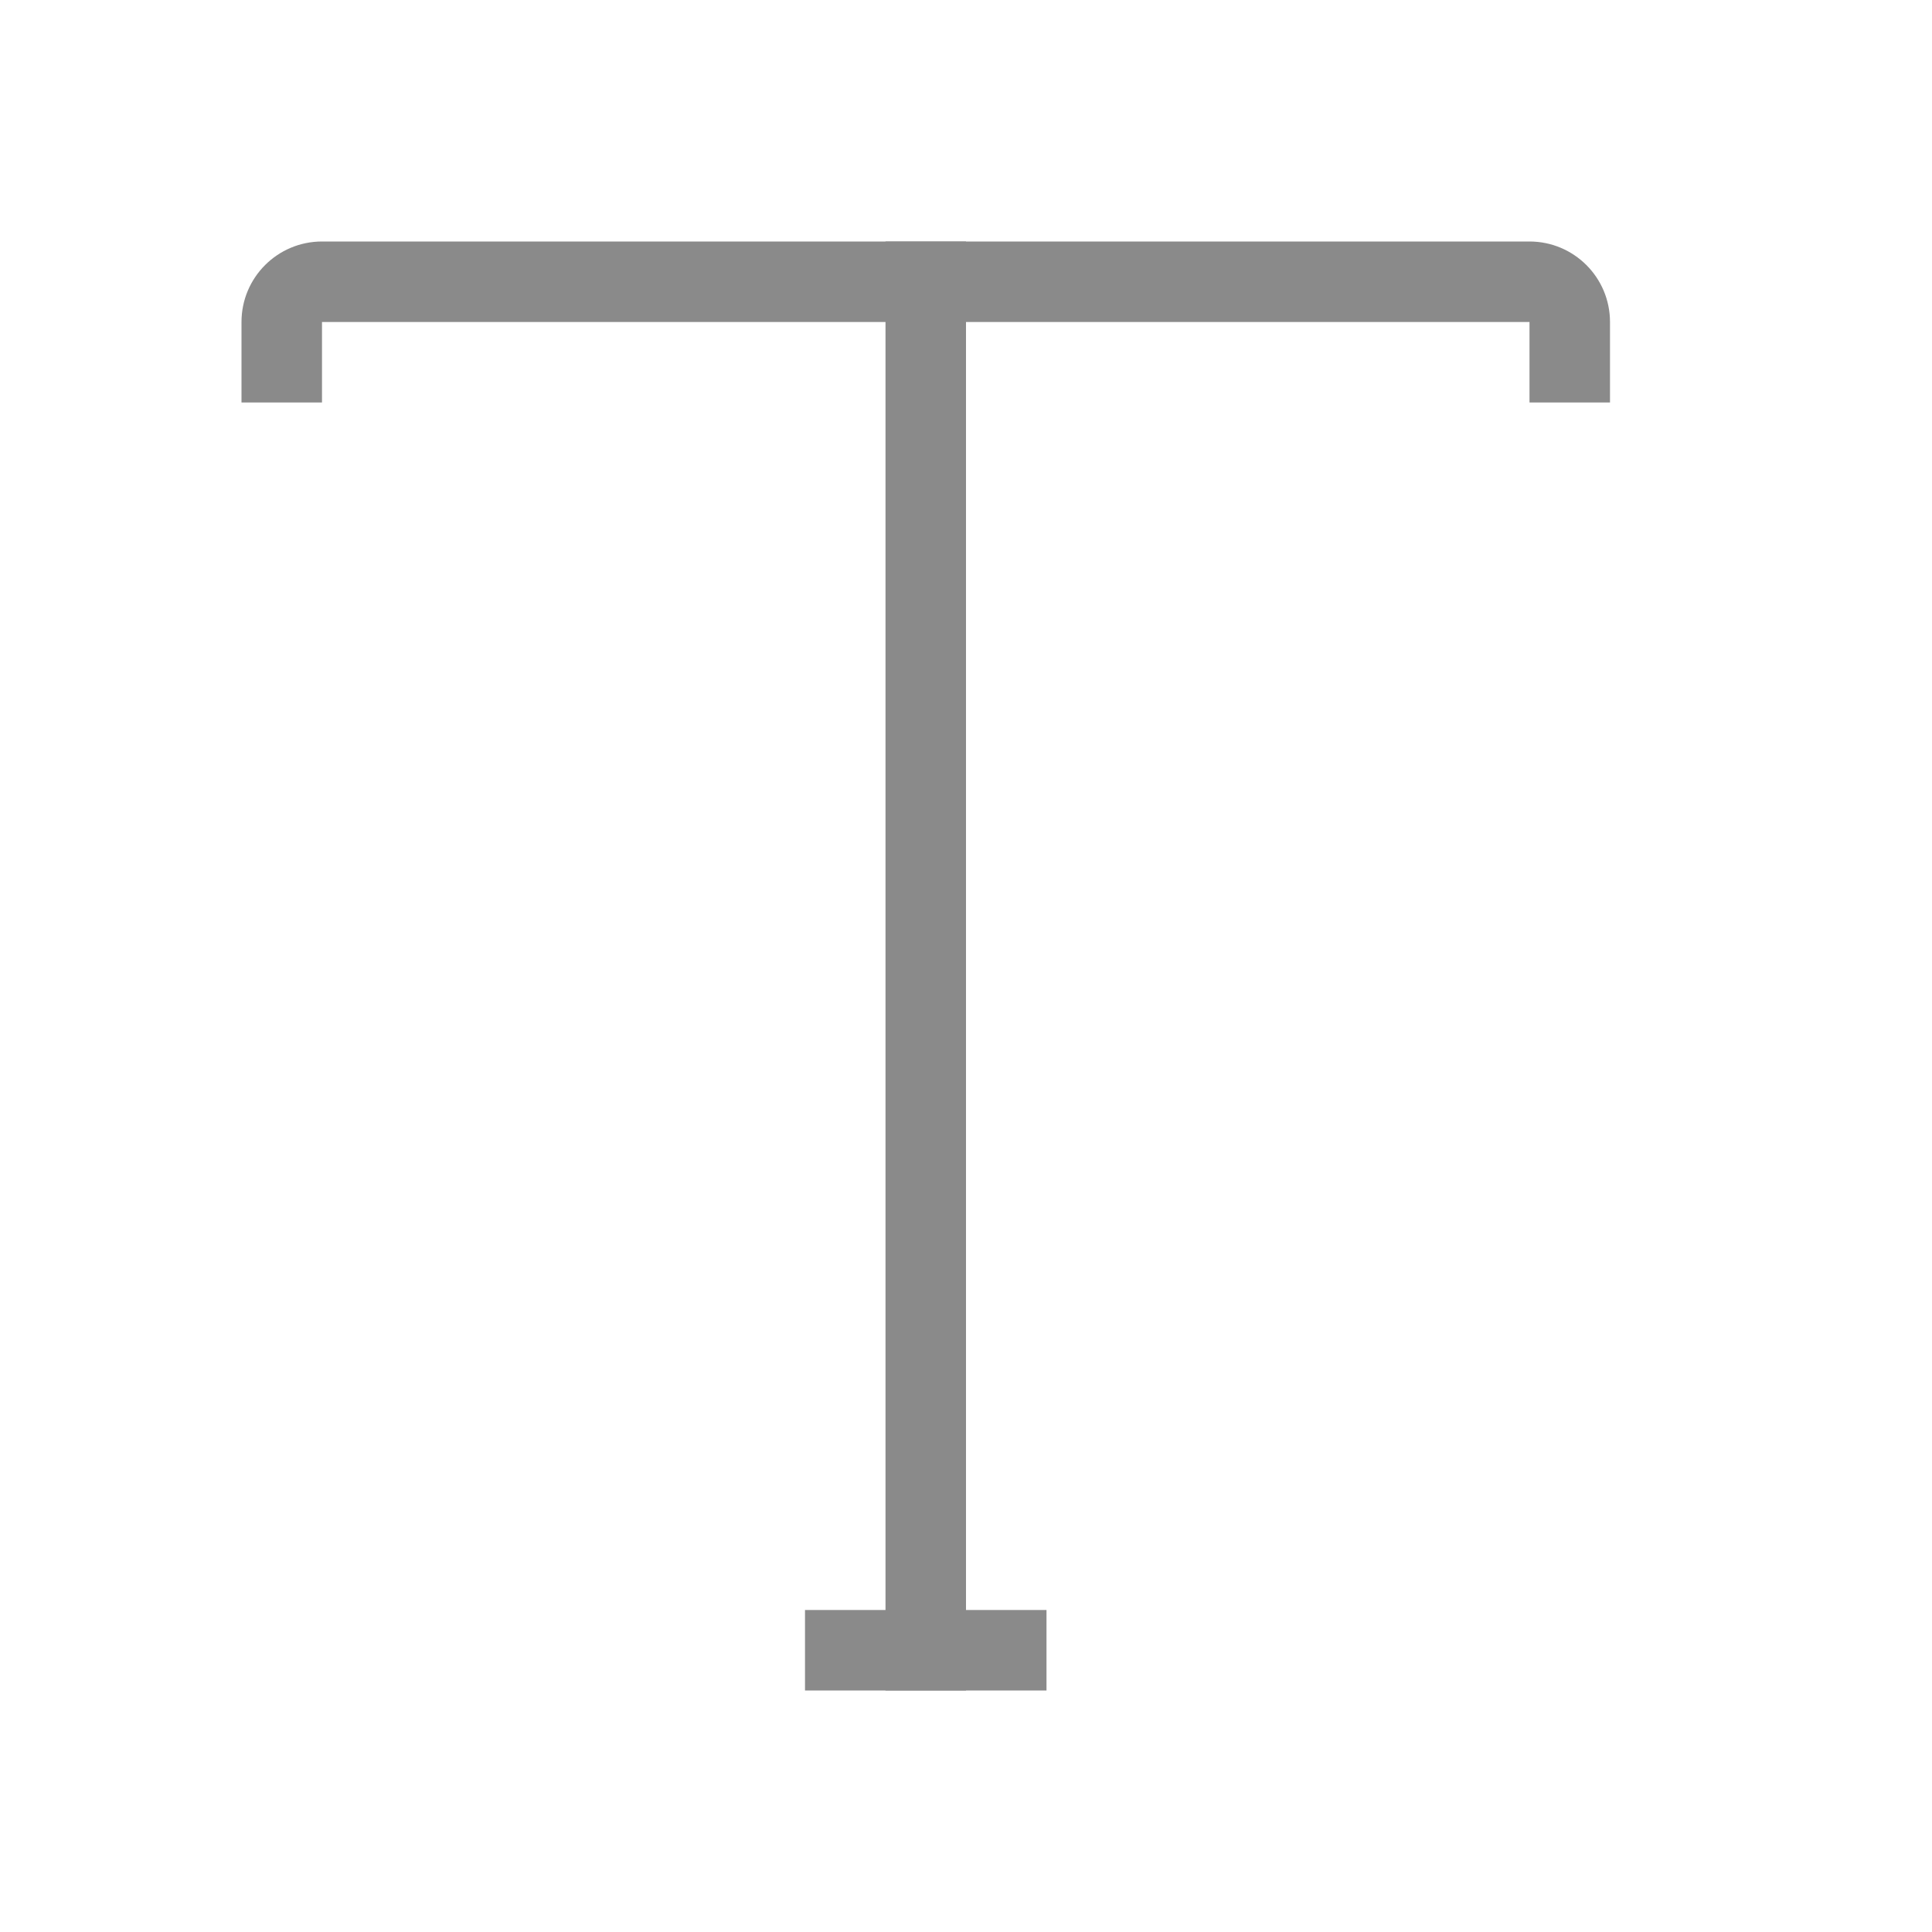
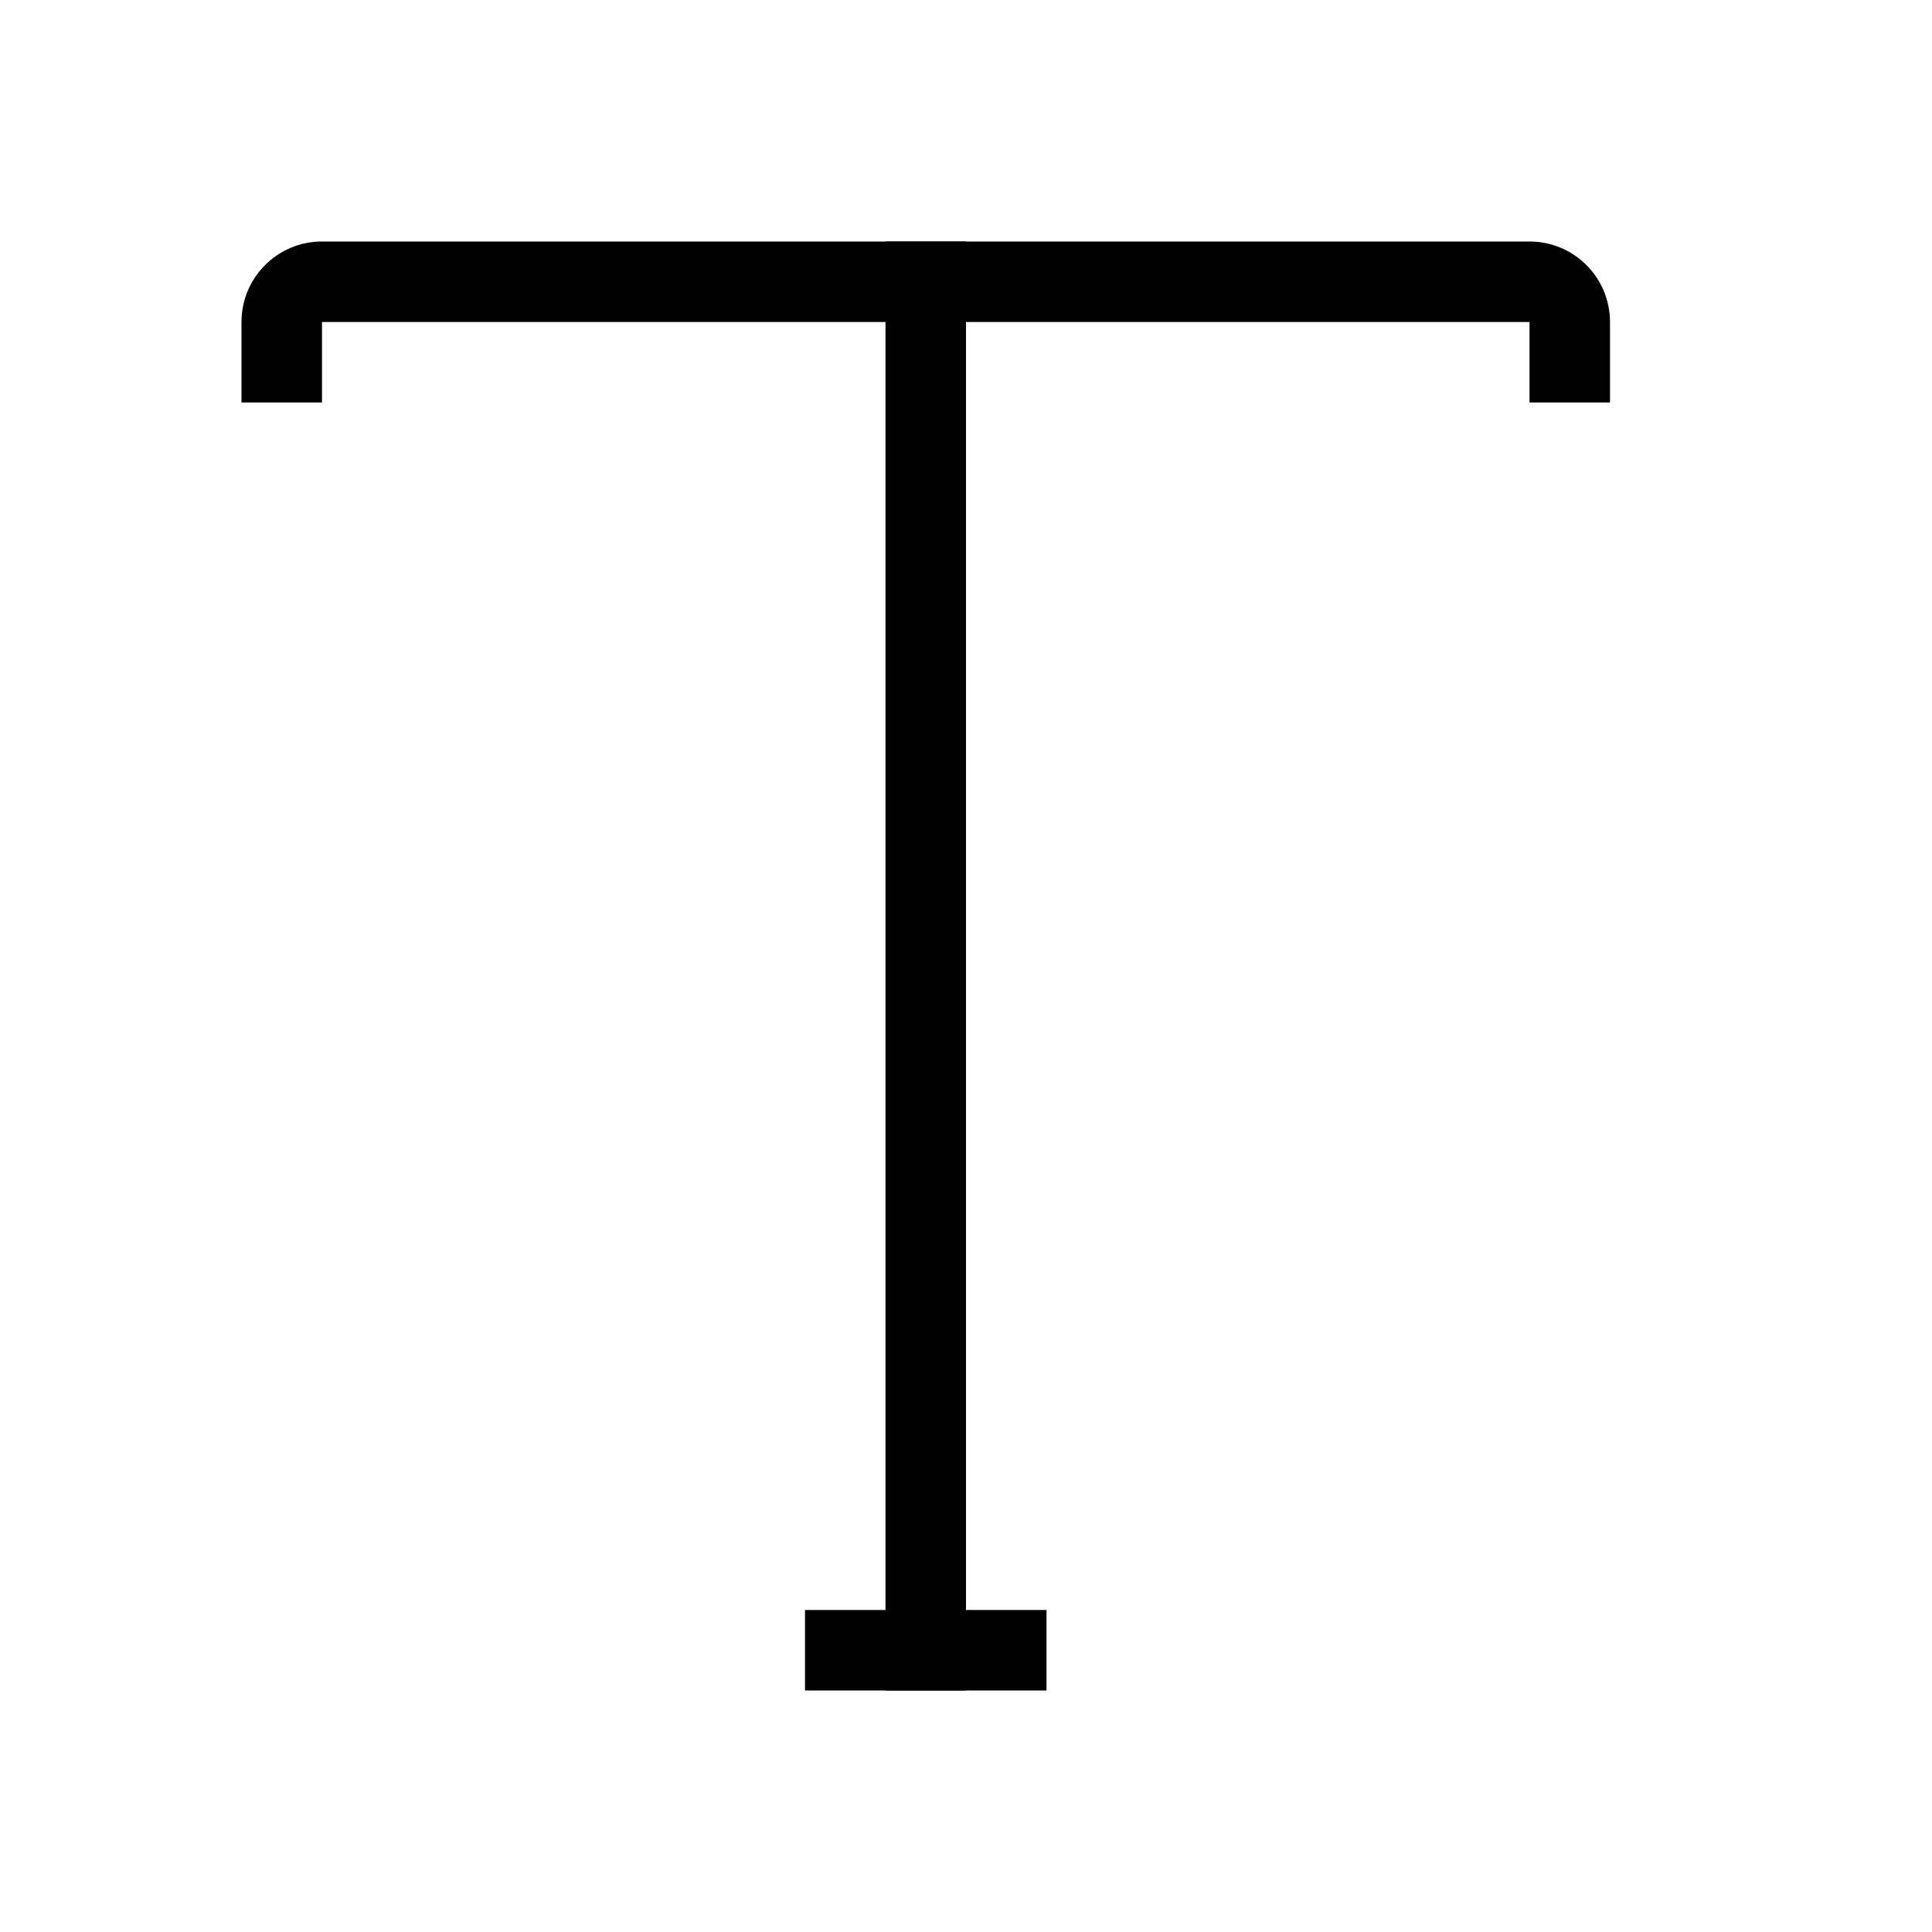
<svg xmlns="http://www.w3.org/2000/svg" width="24" height="24" viewBox="0 0 24 24">
-   <g fill="#8a8a8a" fill-rule="evenodd">
+   <g fill="#000000" fill-rule="evenodd">
    <path d="M4 3h15a1 1 0 0 1 1 1H3a1 1 0 0 1 1-1zM3 4h1v1H3zM19 4h1v1h-1z" />
    <path d="M11 3h1v18h-1z" />
    <path d="M10 20h3v1h-3z" />
  </g>
</svg>
